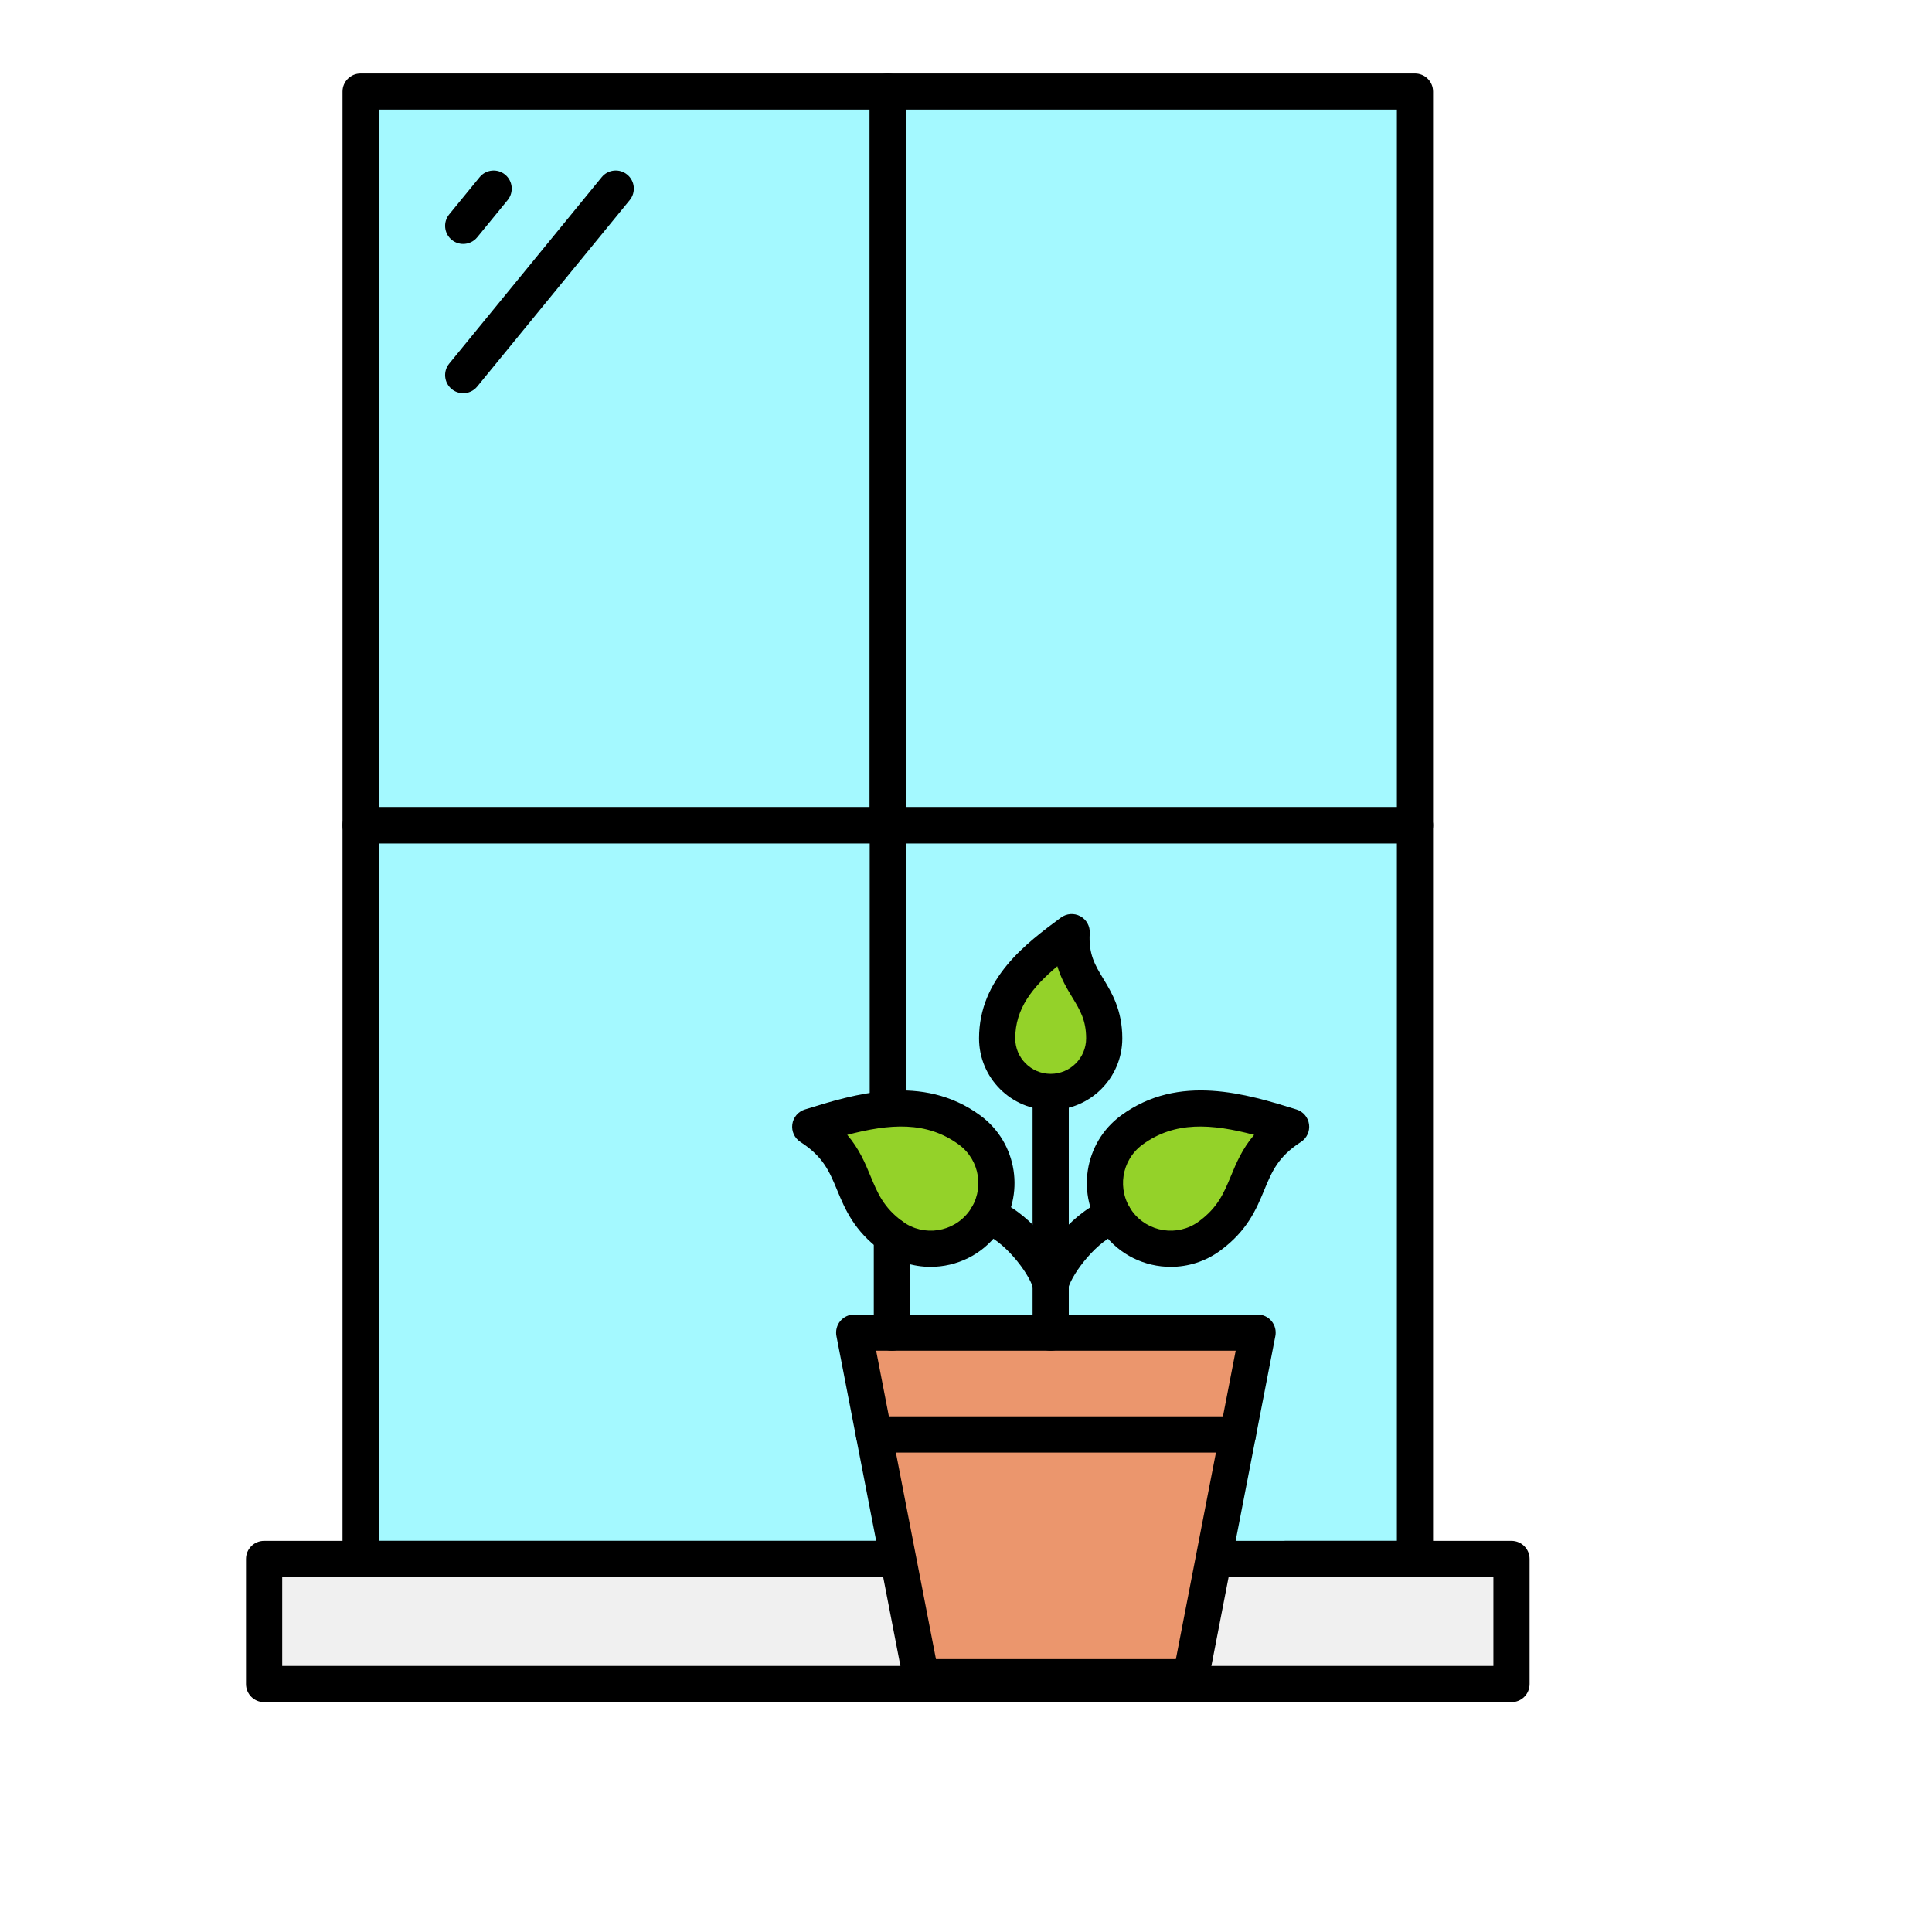
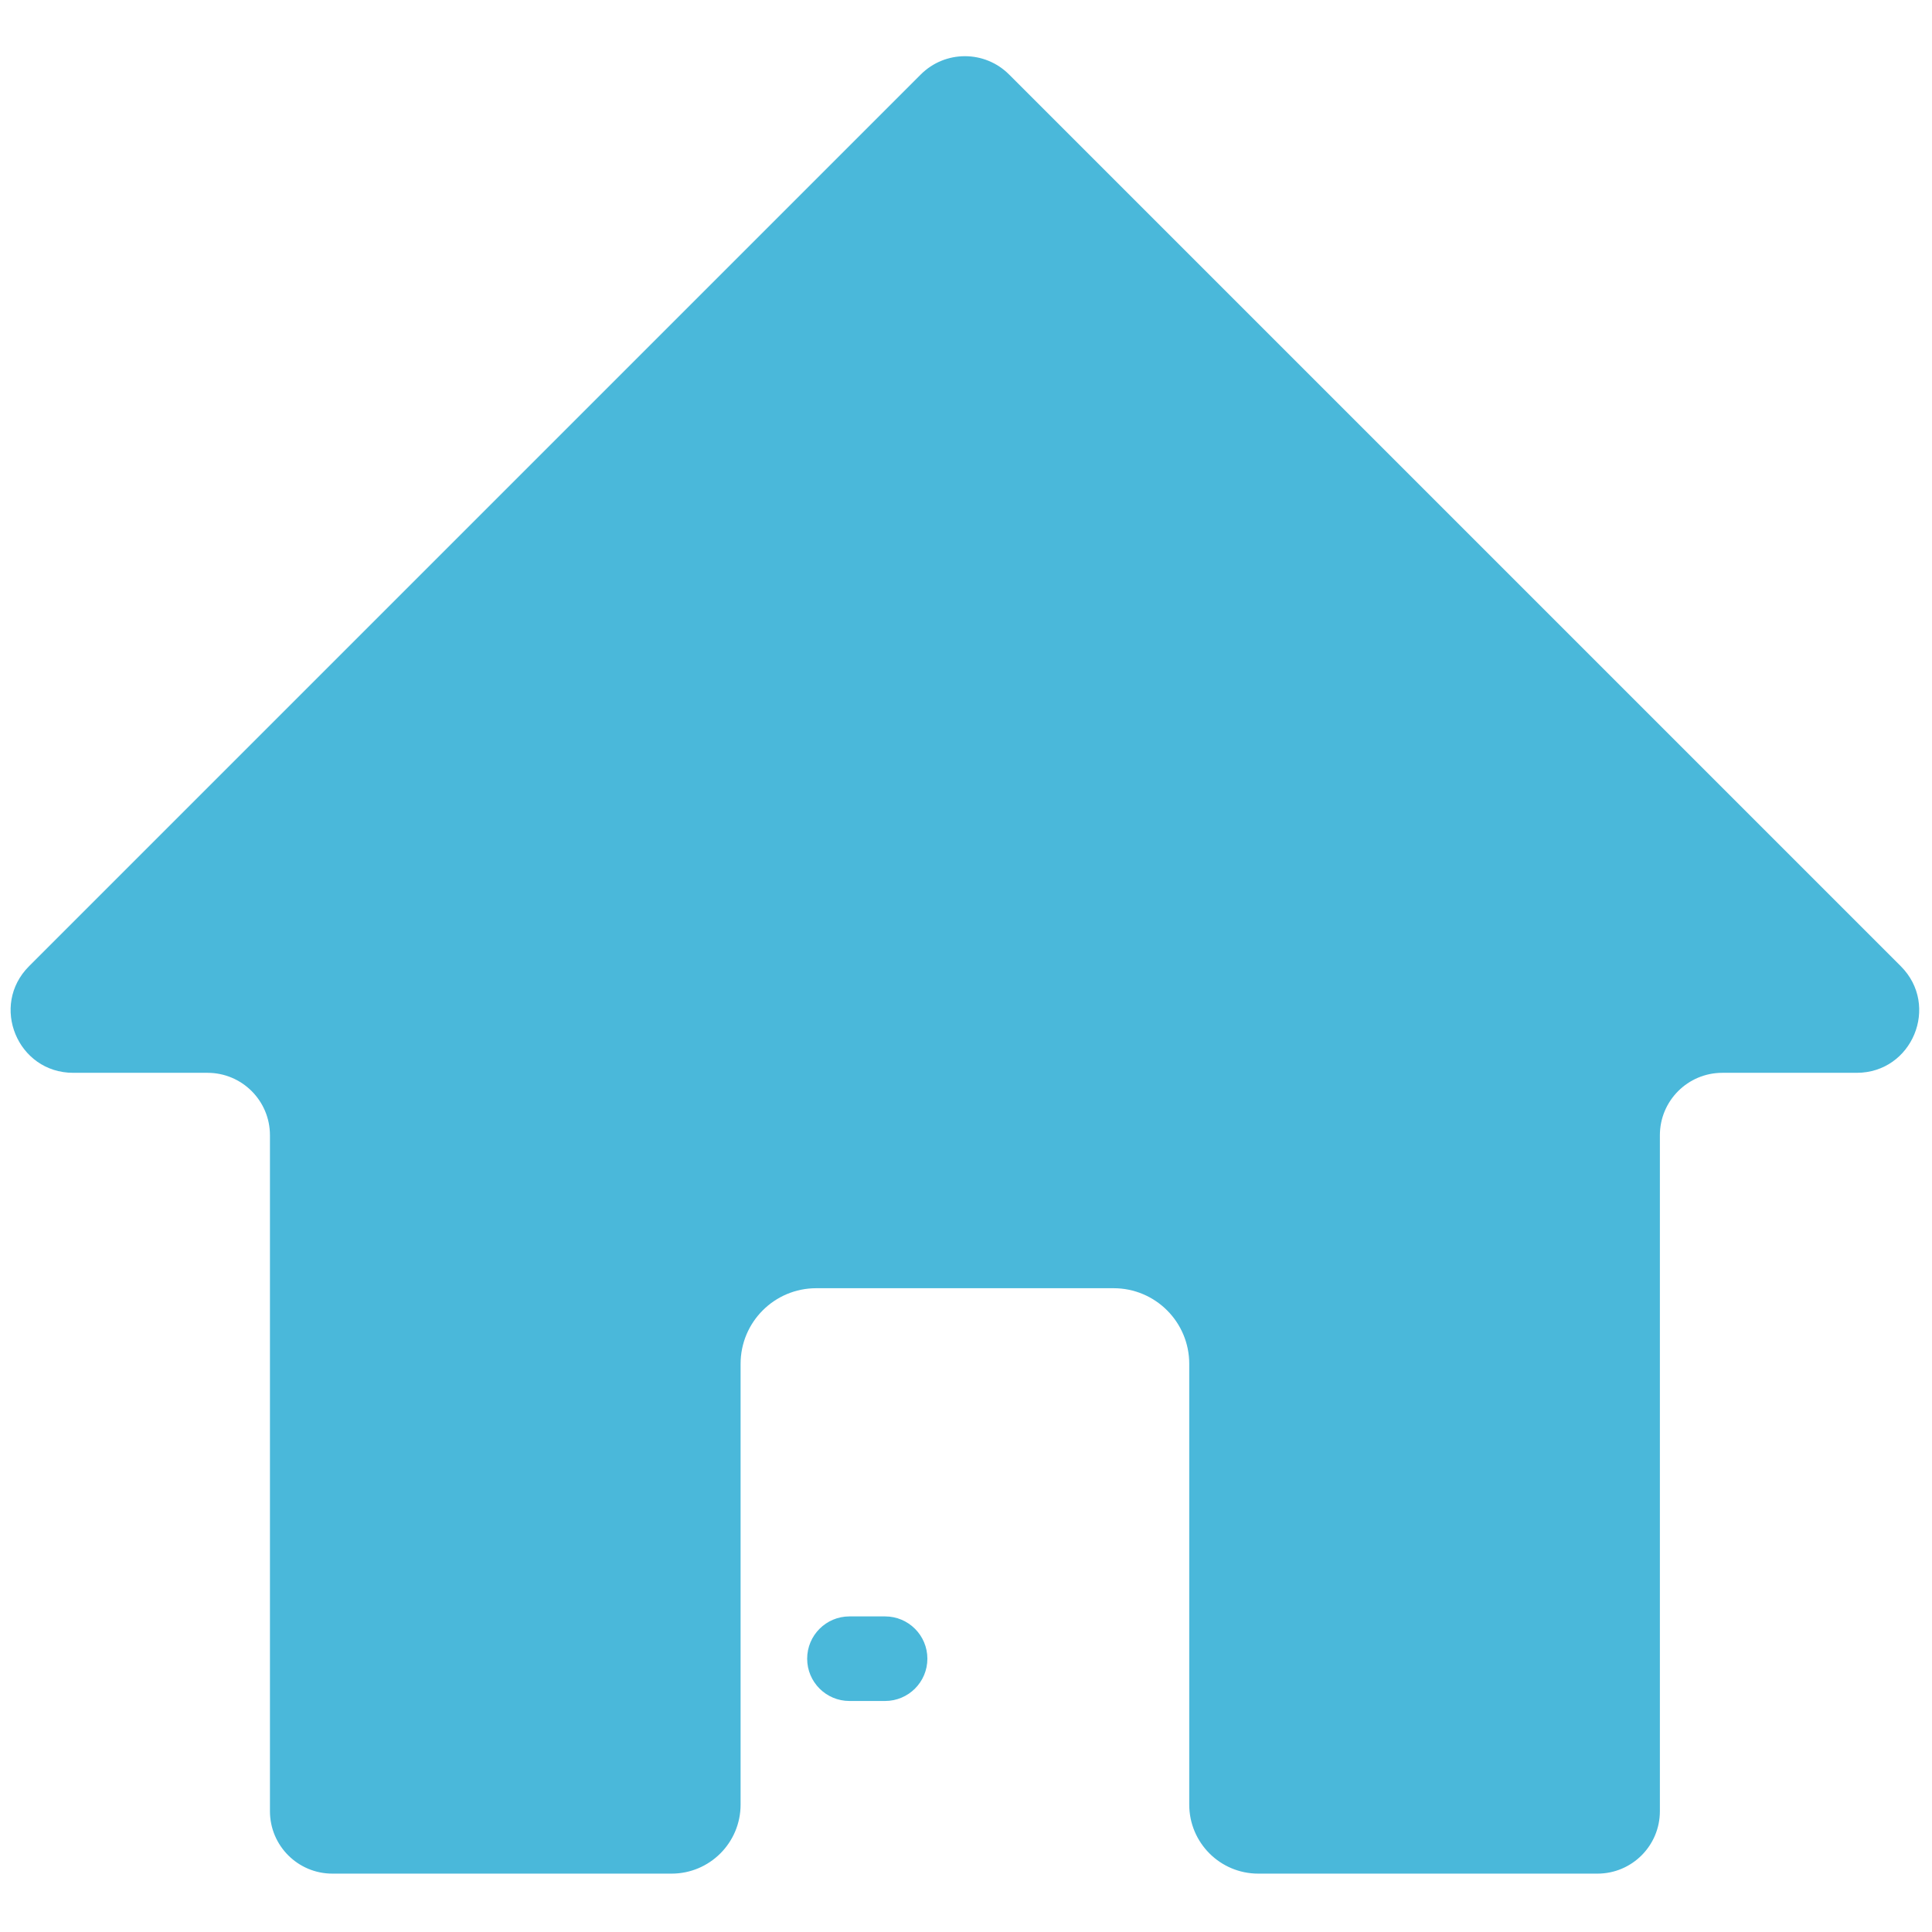
- <svg xmlns="http://www.w3.org/2000/svg" version="1.1" width="30" height="30" viewBox="-10 -10 300 300" xml:space="preserve">
+ <svg xmlns="http://www.w3.org/2000/svg" version="1.1" width="30" height="30" viewBox="0 0 256 256" xml:space="preserve">
  <defs>
</defs>
  <g style="stroke: none; stroke-width: 0; stroke-dasharray: none; stroke-linecap: butt; stroke-linejoin: miter; stroke-miterlimit: 10; fill: none; fill-rule: nonzero; opacity: 1;" transform="translate(1.406593 1.406593) scale(2.81 2.81)">
-     <rect x="45" y="1" rx="0" ry="0" width="29.13" height="40.54" style="stroke: none; stroke-width: 1; stroke-dasharray: none; stroke-linecap: butt; stroke-linejoin: miter; stroke-miterlimit: 10; fill: rgb(164,249,255); fill-rule: nonzero; opacity: 1;" transform=" matrix(1 0 0 1 0 0) " />
-     <rect x="45" y="1" rx="0" ry="0" width="29.13" height="40.54" style="stroke: none; stroke-width: 1; stroke-dasharray: none; stroke-linecap: butt; stroke-linejoin: miter; stroke-miterlimit: 10; fill: none; fill-rule: nonzero; opacity: 1;" transform=" matrix(1 0 0 1 0 0) " />
-     <rect x="15.87" y="41.54" rx="0" ry="0" width="29.13" height="40.54" style="stroke: none; stroke-width: 1; stroke-dasharray: none; stroke-linecap: butt; stroke-linejoin: miter; stroke-miterlimit: 10; fill: rgb(164,249,255); fill-rule: nonzero; opacity: 1;" transform=" matrix(1 0 0 1 0 0) " />
-     <rect x="15.87" y="41.54" rx="0" ry="0" width="29.13" height="40.54" style="stroke: none; stroke-width: 1; stroke-dasharray: none; stroke-linecap: butt; stroke-linejoin: miter; stroke-miterlimit: 10; fill: none; fill-rule: nonzero; opacity: 1;" transform=" matrix(1 0 0 1 0 0) " />
-     <rect x="15.87" y="1" rx="0" ry="0" width="29.13" height="40.54" style="stroke: none; stroke-width: 1; stroke-dasharray: none; stroke-linecap: butt; stroke-linejoin: miter; stroke-miterlimit: 10; fill: rgb(164,249,255); fill-rule: nonzero; opacity: 1;" transform=" matrix(1 0 0 1 0 0) " />
-     <rect x="15.87" y="1" rx="0" ry="0" width="29.13" height="40.54" style="stroke: none; stroke-width: 1; stroke-dasharray: none; stroke-linecap: butt; stroke-linejoin: miter; stroke-miterlimit: 10; fill: none; fill-rule: nonzero; opacity: 1;" transform=" matrix(1 0 0 1 0 0) " />
-     <rect x="45" y="41.54" rx="0" ry="0" width="29.13" height="40.54" style="stroke: none; stroke-width: 1; stroke-dasharray: none; stroke-linecap: butt; stroke-linejoin: miter; stroke-miterlimit: 10; fill: rgb(164,249,255); fill-rule: nonzero; opacity: 1;" transform=" matrix(1 0 0 1 0 0) " />
-     <rect x="45" y="41.54" rx="0" ry="0" width="29.13" height="40.54" style="stroke: none; stroke-width: 1; stroke-dasharray: none; stroke-linecap: butt; stroke-linejoin: miter; stroke-miterlimit: 10; fill: none; fill-rule: nonzero; opacity: 1;" transform=" matrix(1 0 0 1 0 0) " />
-     <rect x="10.54" y="82.09" rx="0" ry="0" width="68.93" height="6.91" style="stroke: none; stroke-width: 1; stroke-dasharray: none; stroke-linecap: butt; stroke-linejoin: miter; stroke-miterlimit: 10; fill: rgb(240,240,240); fill-rule: nonzero; opacity: 1;" transform=" matrix(1 0 0 1 0 0) " />
-     <rect x="45" y="1" rx="0" ry="0" width="29.13" height="40.54" style="stroke: none; stroke-width: 1; stroke-dasharray: none; stroke-linecap: butt; stroke-linejoin: miter; stroke-miterlimit: 10; fill: none; fill-rule: nonzero; opacity: 1;" transform=" matrix(1 0 0 1 0 0) " />
-     <path d="M 74.132 42.544 H 45 c -0.552 0 -1 -0.448 -1 -1 V 1 c 0 -0.552 0.448 -1 1 -1 h 29.132 c 0.553 0 1 0.448 1 1 v 40.544 C 75.132 42.096 74.685 42.544 74.132 42.544 z M 46 40.544 h 27.132 V 2 H 46 V 40.544 z" style="stroke: none; stroke-width: 1; stroke-dasharray: none; stroke-linecap: butt; stroke-linejoin: miter; stroke-miterlimit: 10; fill: rgb(0,0,0); fill-rule: nonzero; opacity: 1;" transform=" matrix(1 0 0 1 0 0) " stroke-linecap="round" />
-     <rect x="15.87" y="41.54" rx="0" ry="0" width="29.13" height="40.54" style="stroke: none; stroke-width: 1; stroke-dasharray: none; stroke-linecap: butt; stroke-linejoin: miter; stroke-miterlimit: 10; fill: none; fill-rule: nonzero; opacity: 1;" transform=" matrix(1 0 0 1 0 0) " />
-     <path d="M 45 83.088 H 15.868 c -0.552 0 -1 -0.447 -1 -1 V 41.544 c 0 -0.552 0.448 -1 1 -1 H 45 c 0.552 0 1 0.448 1 1 s -0.448 1 -1 1 H 16.868 v 38.544 H 45 c 0.552 0 1 0.447 1 1 S 45.552 83.088 45 83.088 z" style="stroke: none; stroke-width: 1; stroke-dasharray: none; stroke-linecap: butt; stroke-linejoin: miter; stroke-miterlimit: 10; fill: rgb(0,0,0); fill-rule: nonzero; opacity: 1;" transform=" matrix(1 0 0 1 0 0) " stroke-linecap="round" />
-     <rect x="15.87" y="1" rx="0" ry="0" width="29.13" height="40.54" style="stroke: none; stroke-width: 1; stroke-dasharray: none; stroke-linecap: butt; stroke-linejoin: miter; stroke-miterlimit: 10; fill: none; fill-rule: nonzero; opacity: 1;" transform=" matrix(1 0 0 1 0 0) " />
-     <path d="M 45 42.544 H 15.868 c -0.552 0 -1 -0.448 -1 -1 V 1 c 0 -0.552 0.448 -1 1 -1 H 45 c 0.552 0 1 0.448 1 1 v 40.544 C 46 42.096 45.552 42.544 45 42.544 z M 16.868 40.544 H 44 V 2 H 16.868 V 40.544 z" style="stroke: none; stroke-width: 1; stroke-dasharray: none; stroke-linecap: butt; stroke-linejoin: miter; stroke-miterlimit: 10; fill: rgb(0,0,0); fill-rule: nonzero; opacity: 1;" transform=" matrix(1 0 0 1 0 0) " stroke-linecap="round" />
-     <path d="M 21.537 9.42 c -0.223 0 -0.447 -0.074 -0.633 -0.226 c -0.427 -0.35 -0.49 -0.979 -0.141 -1.407 l 1.682 -2.056 c 0.351 -0.428 0.979 -0.491 1.407 -0.141 c 0.427 0.35 0.49 0.979 0.141 1.407 l -1.682 2.056 C 22.113 9.295 21.826 9.42 21.537 9.42 z" style="stroke: none; stroke-width: 1; stroke-dasharray: none; stroke-linecap: butt; stroke-linejoin: miter; stroke-miterlimit: 10; fill: rgb(0,0,0); fill-rule: nonzero; opacity: 1;" transform=" matrix(1 0 0 1 0 0) " stroke-linecap="round" />
-     <path d="M 21.537 17.669 c -0.223 0 -0.447 -0.074 -0.633 -0.226 c -0.427 -0.35 -0.49 -0.979 -0.141 -1.407 L 29.192 5.73 c 0.35 -0.428 0.98 -0.491 1.407 -0.141 c 0.427 0.35 0.49 0.979 0.141 1.407 l -8.429 10.306 C 22.113 17.544 21.826 17.669 21.537 17.669 z" style="stroke: none; stroke-width: 1; stroke-dasharray: none; stroke-linecap: butt; stroke-linejoin: miter; stroke-miterlimit: 10; fill: rgb(0,0,0); fill-rule: nonzero; opacity: 1;" transform=" matrix(1 0 0 1 0 0) " stroke-linecap="round" />
-     <polyline points="74.13,82.09 74.13,41.54 45,41.54 " style="stroke: none; stroke-width: 1; stroke-dasharray: none; stroke-linecap: butt; stroke-linejoin: miter; stroke-miterlimit: 10; fill: none; fill-rule: nonzero; opacity: 1;" transform="  matrix(1 0 0 1 0 0) " />
-     <path d="M 74.132 83.088 h -7.163 c -0.553 0 -1 -0.447 -1 -1 s 0.447 -1 1 -1 h 6.163 V 42.544 H 46 v 14.65 c 0 0.553 -0.448 1 -1 1 s -1 -0.447 -1 -1 v -15.65 c 0 -0.552 0.448 -1 1 -1 h 29.132 c 0.553 0 1 0.448 1 1 v 40.544 C 75.132 82.641 74.685 83.088 74.132 83.088 z" style="stroke: none; stroke-width: 1; stroke-dasharray: none; stroke-linecap: butt; stroke-linejoin: miter; stroke-miterlimit: 10; fill: rgb(0,0,0); fill-rule: nonzero; opacity: 1;" transform=" matrix(1 0 0 1 0 0) " stroke-linecap="round" />
-     <path d="M 79.465 90 h -68.93 c -0.552 0 -1 -0.447 -1 -1 v -6.912 c 0 -0.553 0.448 -1 1 -1 H 45.57 c 0.552 0 1 0.447 1 1 s -0.447 1 -1 1 H 11.535 V 88 h 66.93 v -4.912 H 63.011 c -0.553 0 -1 -0.447 -1 -1 s 0.447 -1 1 -1 h 16.454 c 0.553 0 1 0.447 1 1 V 89 C 80.465 89.553 80.018 90 79.465 90 z" style="stroke: none; stroke-width: 1; stroke-dasharray: none; stroke-linecap: butt; stroke-linejoin: miter; stroke-miterlimit: 10; fill: rgb(0,0,0); fill-rule: nonzero; opacity: 1;" transform=" matrix(1 0 0 1 0 0) " stroke-linecap="round" />
-     <polygon points="61.74,88.62 46.84,88.62 43.14,69.58 65.44,69.58 " style="stroke: none; stroke-width: 1; stroke-dasharray: none; stroke-linecap: butt; stroke-linejoin: miter; stroke-miterlimit: 10; fill: rgb(235,150,109); fill-rule: nonzero; opacity: 1;" transform="  matrix(1 0 0 1 0 0) " />
-     <path d="M 61.744 89.621 H 46.837 c -0.479 0 -0.891 -0.34 -0.982 -0.81 l -3.693 -19.04 c -0.057 -0.293 0.021 -0.597 0.21 -0.827 c 0.19 -0.229 0.473 -0.363 0.771 -0.363 h 22.292 c 0.299 0 0.581 0.134 0.771 0.363 c 0.19 0.23 0.267 0.534 0.21 0.827 l -3.692 19.04 C 62.635 89.281 62.223 89.621 61.744 89.621 z M 47.661 87.621 H 60.92 l 3.304 -17.04 H 44.356 L 47.661 87.621 z" style="stroke: none; stroke-width: 1; stroke-dasharray: none; stroke-linecap: butt; stroke-linejoin: miter; stroke-miterlimit: 10; fill: rgb(0,0,0); fill-rule: nonzero; opacity: 1;" transform=" matrix(1 0 0 1 0 0) " stroke-linecap="round" />
-     <path d="M 64.346 76.208 h -20.11 c -0.552 0 -1 -0.447 -1 -1 s 0.448 -1 1 -1 h 20.11 c 0.553 0 1 0.447 1 1 S 64.898 76.208 64.346 76.208 z" style="stroke: none; stroke-width: 1; stroke-dasharray: none; stroke-linecap: butt; stroke-linejoin: miter; stroke-miterlimit: 10; fill: rgb(0,0,0); fill-rule: nonzero; opacity: 1;" transform=" matrix(1 0 0 1 0 0) " stroke-linecap="round" />
-     <path d="M 57.699 63.462 c 1.186 1.618 3.459 1.969 5.077 0.784 c 2.653 -1.943 1.577 -4.153 4.511 -6.041 c -3.104 -0.964 -6.152 -1.763 -8.804 0.179 C 56.864 59.571 56.513 61.844 57.699 63.462 z" style="stroke: none; stroke-width: 1; stroke-dasharray: none; stroke-linecap: butt; stroke-linejoin: miter; stroke-miterlimit: 10; fill: rgb(148,210,41); fill-rule: nonzero; opacity: 1;" transform=" matrix(1 0 0 1 0 0) " stroke-linecap="round" />
-     <path d="M 60.635 65.946 c -1.427 0 -2.836 -0.655 -3.742 -1.893 l 0 0 c -1.51 -2.062 -1.061 -4.966 1 -6.475 c 3.197 -2.344 6.95 -1.18 9.691 -0.328 c 0.371 0.115 0.642 0.436 0.694 0.82 c 0.052 0.385 -0.123 0.766 -0.45 0.976 c -1.26 0.811 -1.599 1.627 -2.027 2.66 c -0.437 1.053 -0.933 2.246 -2.434 3.346 C 62.544 65.656 61.585 65.946 60.635 65.946 z M 58.506 62.872 c 0.857 1.169 2.509 1.426 3.68 0.567 c 1.05 -0.77 1.383 -1.571 1.769 -2.499 c 0.301 -0.727 0.628 -1.514 1.289 -2.288 c -2.361 -0.619 -4.384 -0.767 -6.169 0.54 C 57.903 60.05 57.648 61.7 58.506 62.872 L 58.506 62.872 z" style="stroke: none; stroke-width: 1; stroke-dasharray: none; stroke-linecap: butt; stroke-linejoin: miter; stroke-miterlimit: 10; fill: rgb(0,0,0); fill-rule: nonzero; opacity: 1;" transform=" matrix(1 0 0 1 0 0) " stroke-linecap="round" />
-     <path d="M 54.002 67.874 c -0.089 0 -0.18 -0.012 -0.27 -0.037 c -0.532 -0.148 -0.843 -0.699 -0.694 -1.231 c 0.435 -1.561 2.385 -3.883 4.154 -4.425 c 0.529 -0.165 1.087 0.135 1.249 0.663 c 0.162 0.527 -0.135 1.087 -0.663 1.249 c -1.144 0.351 -2.563 2.149 -2.814 3.05 C 54.841 67.585 54.439 67.874 54.002 67.874 z" style="stroke: none; stroke-width: 1; stroke-dasharray: none; stroke-linecap: butt; stroke-linejoin: miter; stroke-miterlimit: 10; fill: rgb(0,0,0); fill-rule: nonzero; opacity: 1;" transform=" matrix(1 0 0 1 0 0) " stroke-linecap="round" />
-     <path d="M 50.303 63.462 c -1.186 1.618 -3.459 1.969 -5.077 0.784 c -2.653 -1.943 -1.577 -4.153 -4.511 -6.041 c 3.104 -0.964 6.152 -1.763 8.804 0.179 C 51.138 59.571 51.489 61.844 50.303 63.462 z" style="stroke: none; stroke-width: 1; stroke-dasharray: none; stroke-linecap: butt; stroke-linejoin: miter; stroke-miterlimit: 10; fill: rgb(148,210,41); fill-rule: nonzero; opacity: 1;" transform=" matrix(1 0 0 1 0 0) " stroke-linecap="round" />
-     <path d="M 47.367 65.946 c -0.95 0 -1.908 -0.29 -2.732 -0.894 c -1.501 -1.1 -1.997 -2.293 -2.434 -3.346 c -0.429 -1.033 -0.768 -1.85 -2.027 -2.66 c -0.327 -0.21 -0.502 -0.591 -0.45 -0.976 c 0.052 -0.385 0.323 -0.705 0.694 -0.82 c 2.74 -0.852 6.493 -2.017 9.691 0.328 c 2.061 1.51 2.509 4.414 1 6.475 l 0 0 C 50.204 65.291 48.795 65.946 47.367 65.946 z M 42.759 58.652 c 0.662 0.774 0.989 1.562 1.29 2.288 c 0.385 0.928 0.718 1.729 1.768 2.499 c 1.171 0.858 2.822 0.604 3.68 -0.567 l 0 0 c 0.857 -1.171 0.603 -2.822 -0.568 -3.68 C 47.141 57.883 45.121 58.033 42.759 58.652 z M 50.304 63.463 h 0.01 H 50.304 z" style="stroke: none; stroke-width: 1; stroke-dasharray: none; stroke-linecap: butt; stroke-linejoin: miter; stroke-miterlimit: 10; fill: rgb(0,0,0); fill-rule: nonzero; opacity: 1;" transform=" matrix(1 0 0 1 0 0) " stroke-linecap="round" />
-     <path d="M 54 67.874 c -0.438 0 -0.84 -0.29 -0.963 -0.732 c -0.25 -0.9 -1.669 -2.698 -2.813 -3.049 c -0.528 -0.162 -0.825 -0.722 -0.663 -1.249 s 0.721 -0.826 1.249 -0.663 c 1.771 0.543 3.721 2.865 4.155 4.426 c 0.147 0.532 -0.164 1.083 -0.696 1.231 C 54.18 67.862 54.089 67.874 54 67.874 z" style="stroke: none; stroke-width: 1; stroke-dasharray: none; stroke-linecap: butt; stroke-linejoin: miter; stroke-miterlimit: 10; fill: rgb(0,0,0); fill-rule: nonzero; opacity: 1;" transform=" matrix(1 0 0 1 0 0) " stroke-linecap="round" />
-     <path d="M 54.001 70.581 c -0.553 0 -1 -0.447 -1 -1 v -13.3 c 0 -0.553 0.447 -1 1 -1 s 1 0.447 1 1 v 13.3 C 55.001 70.134 54.554 70.581 54.001 70.581 z" style="stroke: none; stroke-width: 1; stroke-dasharray: none; stroke-linecap: butt; stroke-linejoin: miter; stroke-miterlimit: 10; fill: rgb(0,0,0); fill-rule: nonzero; opacity: 1;" transform=" matrix(1 0 0 1 0 0) " stroke-linecap="round" />
-     <path d="M 54.001 56.281 c 1.634 0 2.959 -1.325 2.959 -2.959 c 0 -2.678 -1.97 -3.035 -1.798 -5.872 c -2.127 1.575 -4.12 3.194 -4.12 5.872 C 51.042 54.956 52.367 56.281 54.001 56.281 z" style="stroke: none; stroke-width: 1; stroke-dasharray: none; stroke-linecap: butt; stroke-linejoin: miter; stroke-miterlimit: 10; fill: rgb(148,210,41); fill-rule: nonzero; opacity: 1;" transform=" matrix(1 0 0 1 0 0) " stroke-linecap="round" />
-     <path d="M 54.001 57.281 c -2.183 0 -3.959 -1.776 -3.959 -3.959 c 0 -3.324 2.615 -5.261 4.525 -6.676 c 0.312 -0.23 0.729 -0.261 1.071 -0.075 s 0.545 0.552 0.521 0.939 c -0.07 1.161 0.29 1.754 0.745 2.506 c 0.47 0.774 1.055 1.738 1.055 3.306 C 57.96 55.505 56.184 57.281 54.001 57.281 z M 54.369 49.333 c -1.385 1.164 -2.327 2.348 -2.327 3.989 c 0 1.08 0.879 1.959 1.959 1.959 s 1.959 -0.879 1.959 -1.959 c 0 -1.008 -0.337 -1.564 -0.765 -2.269 C 54.907 50.579 54.58 50.038 54.369 49.333 z" style="stroke: none; stroke-width: 1; stroke-dasharray: none; stroke-linecap: butt; stroke-linejoin: miter; stroke-miterlimit: 10; fill: rgb(0,0,0); fill-rule: nonzero; opacity: 1;" transform=" matrix(1 0 0 1 0 0) " stroke-linecap="round" />
-     <path d="M 45.226 70.581 c -0.552 0 -1 -0.447 -1 -1 v -5.335 c 0 -0.553 0.448 -1 1 -1 s 1 0.447 1 1 v 5.335 C 46.227 70.134 45.778 70.581 45.226 70.581 z" style="stroke: none; stroke-width: 1; stroke-dasharray: none; stroke-linecap: butt; stroke-linejoin: miter; stroke-miterlimit: 10; fill: rgb(0,0,0); fill-rule: nonzero; opacity: 1;" transform=" matrix(1 0 0 1 0 0) " stroke-linecap="round" />
+     <path d="M 89.132 45.062 l -42.05 -42.05 c -1.15 -1.15 -3.014 -1.15 -4.164 0 l -42.05 42.05 c -1.855 1.855 -0.541 5.026 2.082 5.026 h 6.335 c 1.626 0 2.944 1.318 2.944 2.944 v 31.874 c 0 1.626 1.318 2.944 2.944 2.944 h 15.994 c 1.798 0 3.255 -1.457 3.255 -3.255 V 63.811 c 0 -1.97 1.597 -3.566 3.566 -3.566 h 14.024 c 1.97 0 3.566 1.597 3.566 3.566 v 20.784 c 0 1.798 1.457 3.255 3.255 3.255 h 15.994 c 1.626 0 2.944 -1.318 2.944 -2.944 V 53.032 c 0 -1.626 1.318 -2.944 2.944 -2.944 h 6.335 C 89.673 50.088 90.986 46.917 89.132 45.062 z" style="stroke: none; stroke-width: 1; stroke-dasharray: none; stroke-linecap: butt; stroke-linejoin: miter; stroke-miterlimit: 10; fill: rgb(74,184,218); fill-rule: nonzero; opacity: 1;" transform=" matrix(1 0 0 1 0 0) " stroke-linecap="round" />
+     <path d="M 41.236 79.709 h -1.681 c -1.101 0 -1.994 -0.893 -1.994 -1.994 v 0 c 0 -1.101 0.893 -1.994 1.994 -1.994 h 1.681 c 1.101 0 1.994 0.893 1.994 1.994 v 0 C 43.23 78.816 42.337 79.709 41.236 79.709 z" style="stroke: none; stroke-width: 1; stroke-dasharray: none; stroke-linecap: butt; stroke-linejoin: miter; stroke-miterlimit: 10; fill: rgb(74,184,218); fill-rule: nonzero; opacity: 1;" transform=" matrix(1 0 0 1 0 0) " stroke-linecap="round" />
  </g>
</svg>
